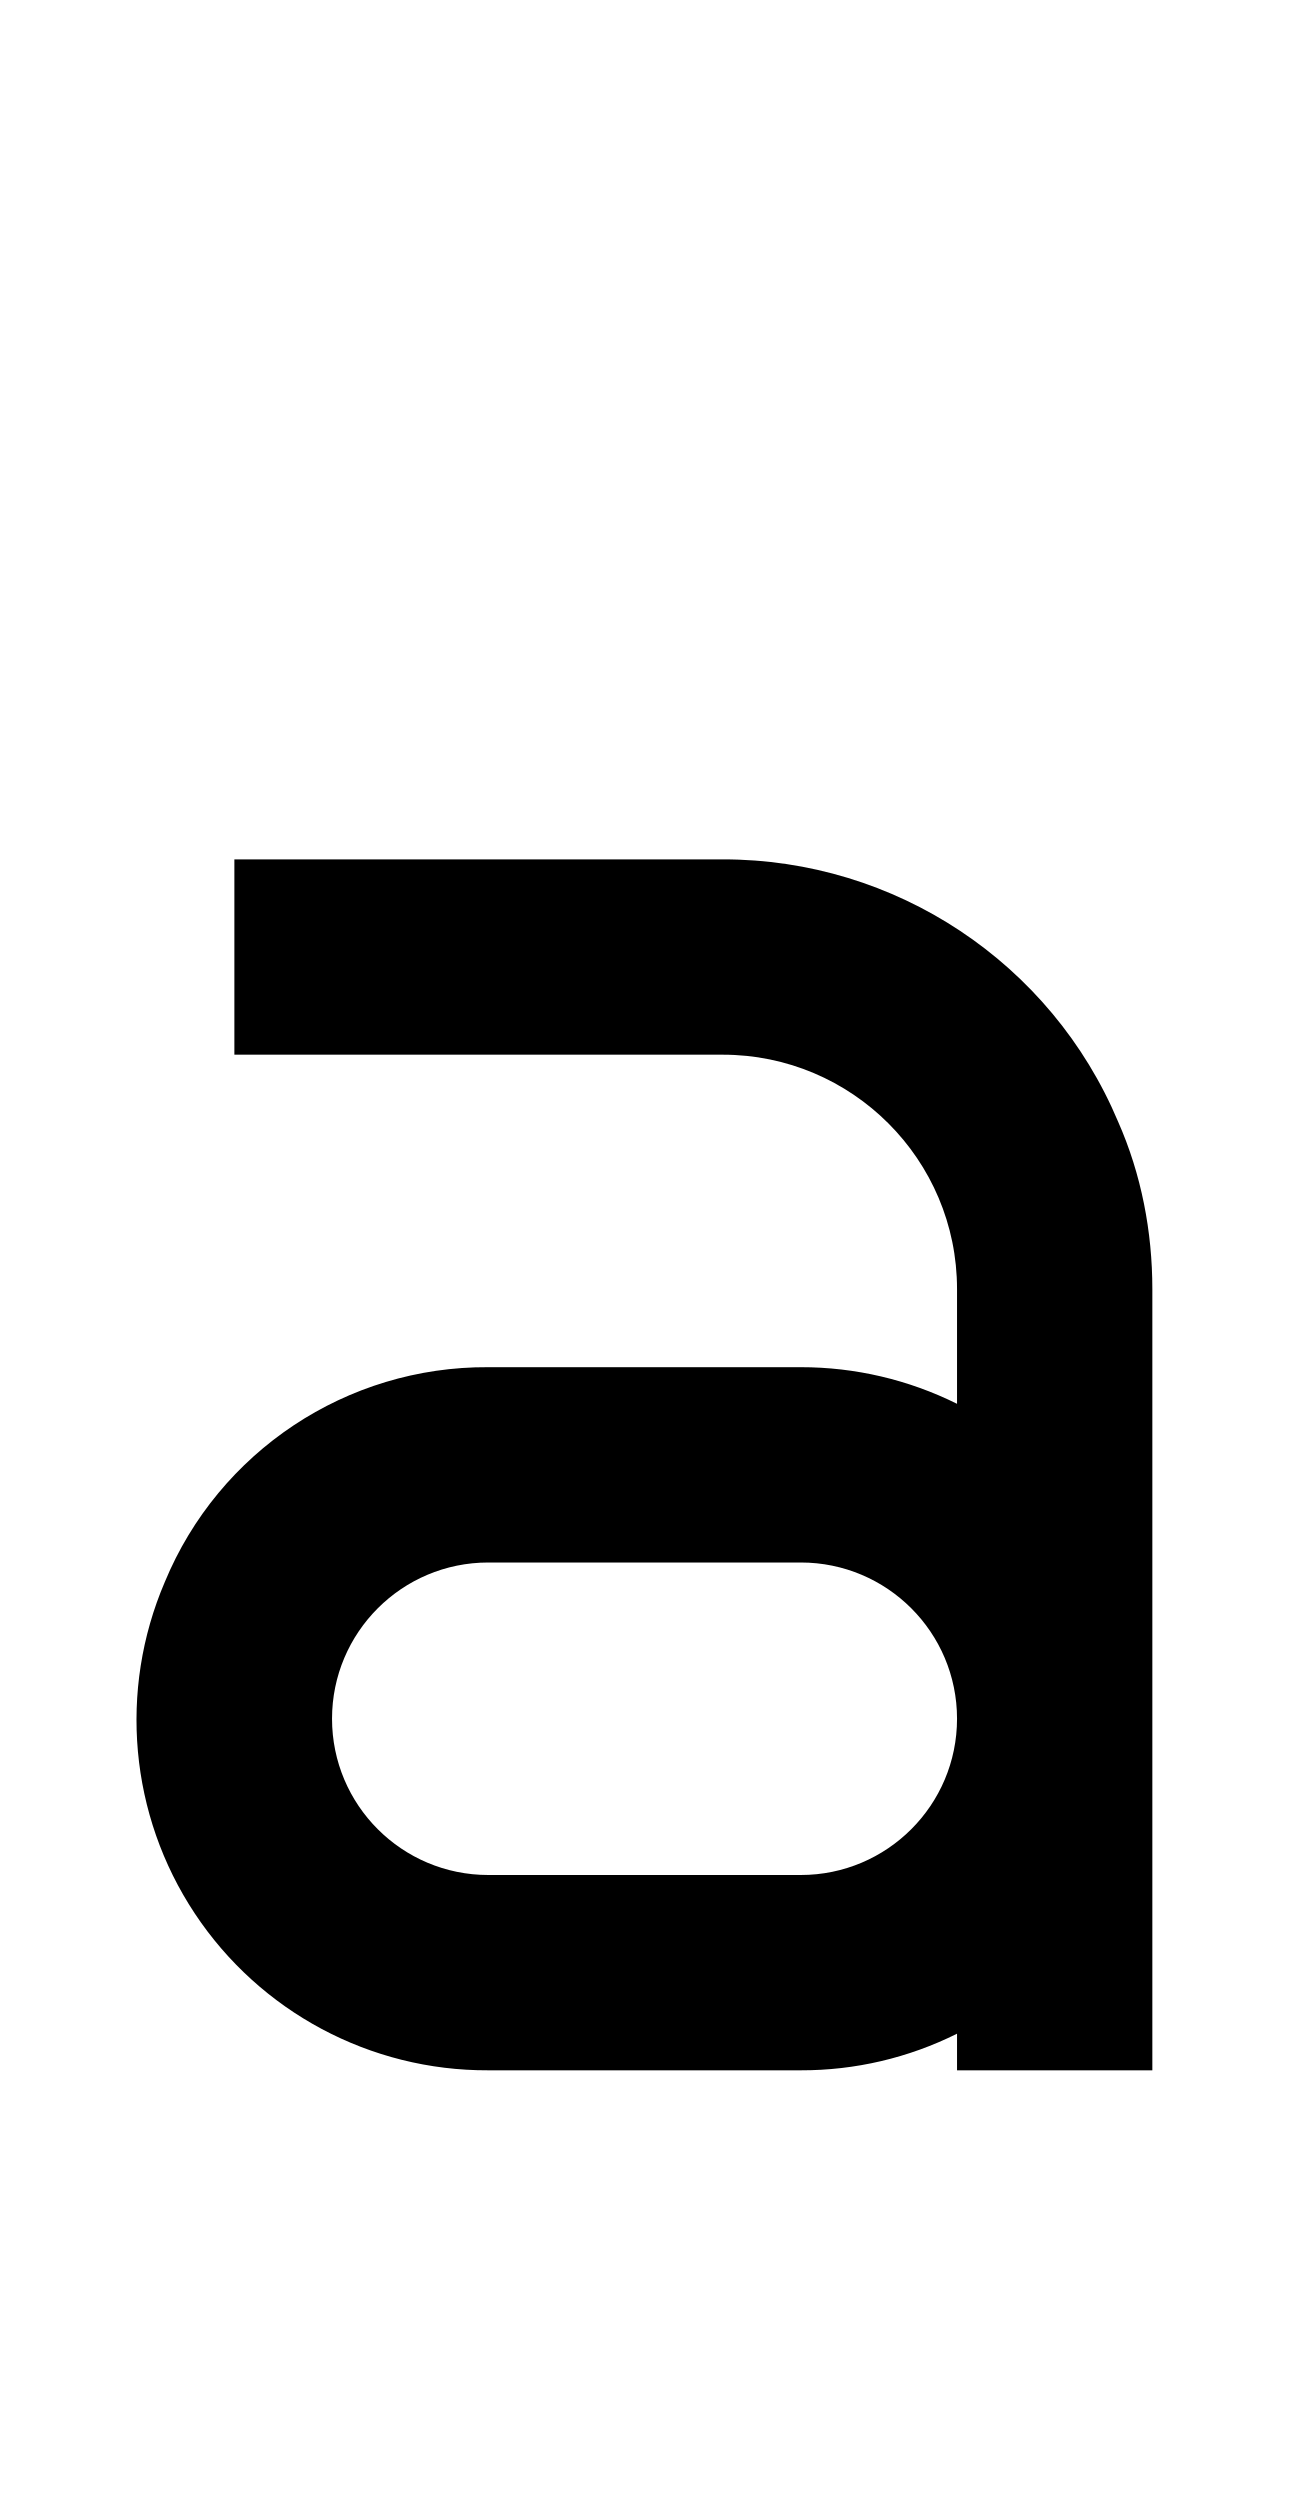
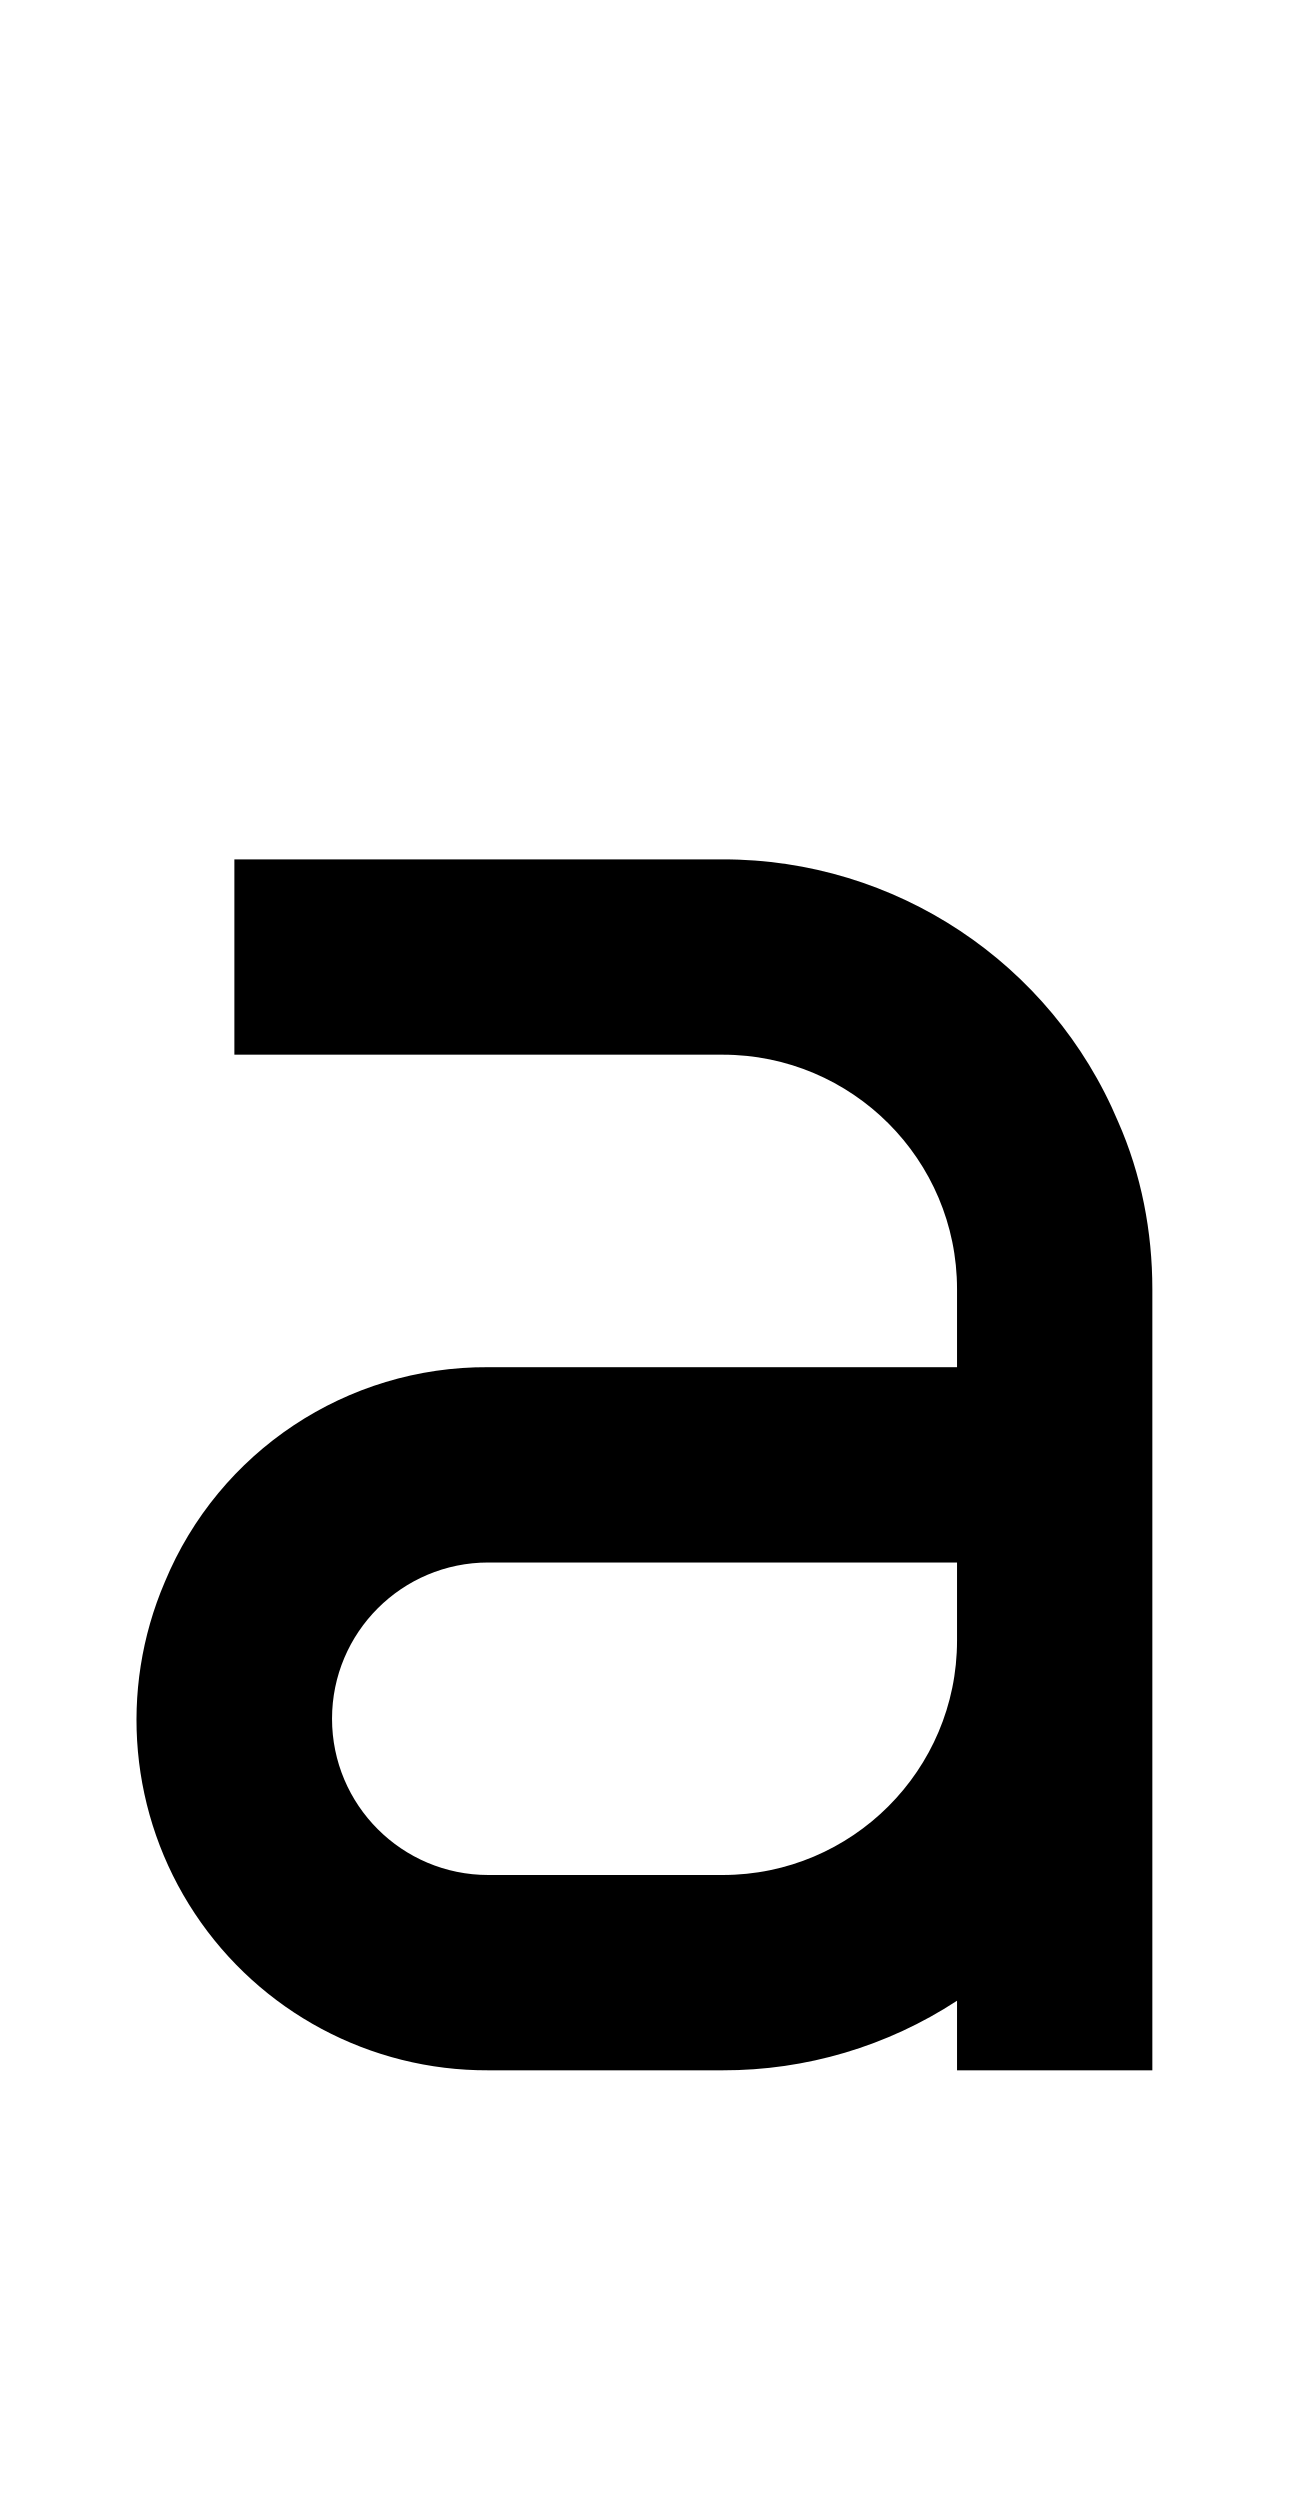
<svg xmlns="http://www.w3.org/2000/svg" viewBox="0 0 1056 2048">
-   <path d="M916 919a351 351 0 0 0-324-215H192v160h400c106 0 192 86 192 192v94a287 287 0 0 0-128-30H400a285 285 0 0 0-265 176 287 287 0 0 0 265 400h256a285 285 0 0 0 128-30v30h160v-640c0-47-9-94-28-137Zm-260 617H400a128 128 0 0 1 0-256h256a128 128 0 0 1 0 256Z" />
+   <path d="M916 919a351 351 0 0 0-324-215H192v160h400c106 0 192 86 192 192v64H400a285 285 0 0 0-265 176 287 287 0 0 0 265 400h192a349 349 0 0 0 192-57v57h160v-640c0-47-9-94-28-137Zm-324 617H400a128 128 0 0 1 0-256h384v64c0 106-86 192-192 192Z" />
</svg>
